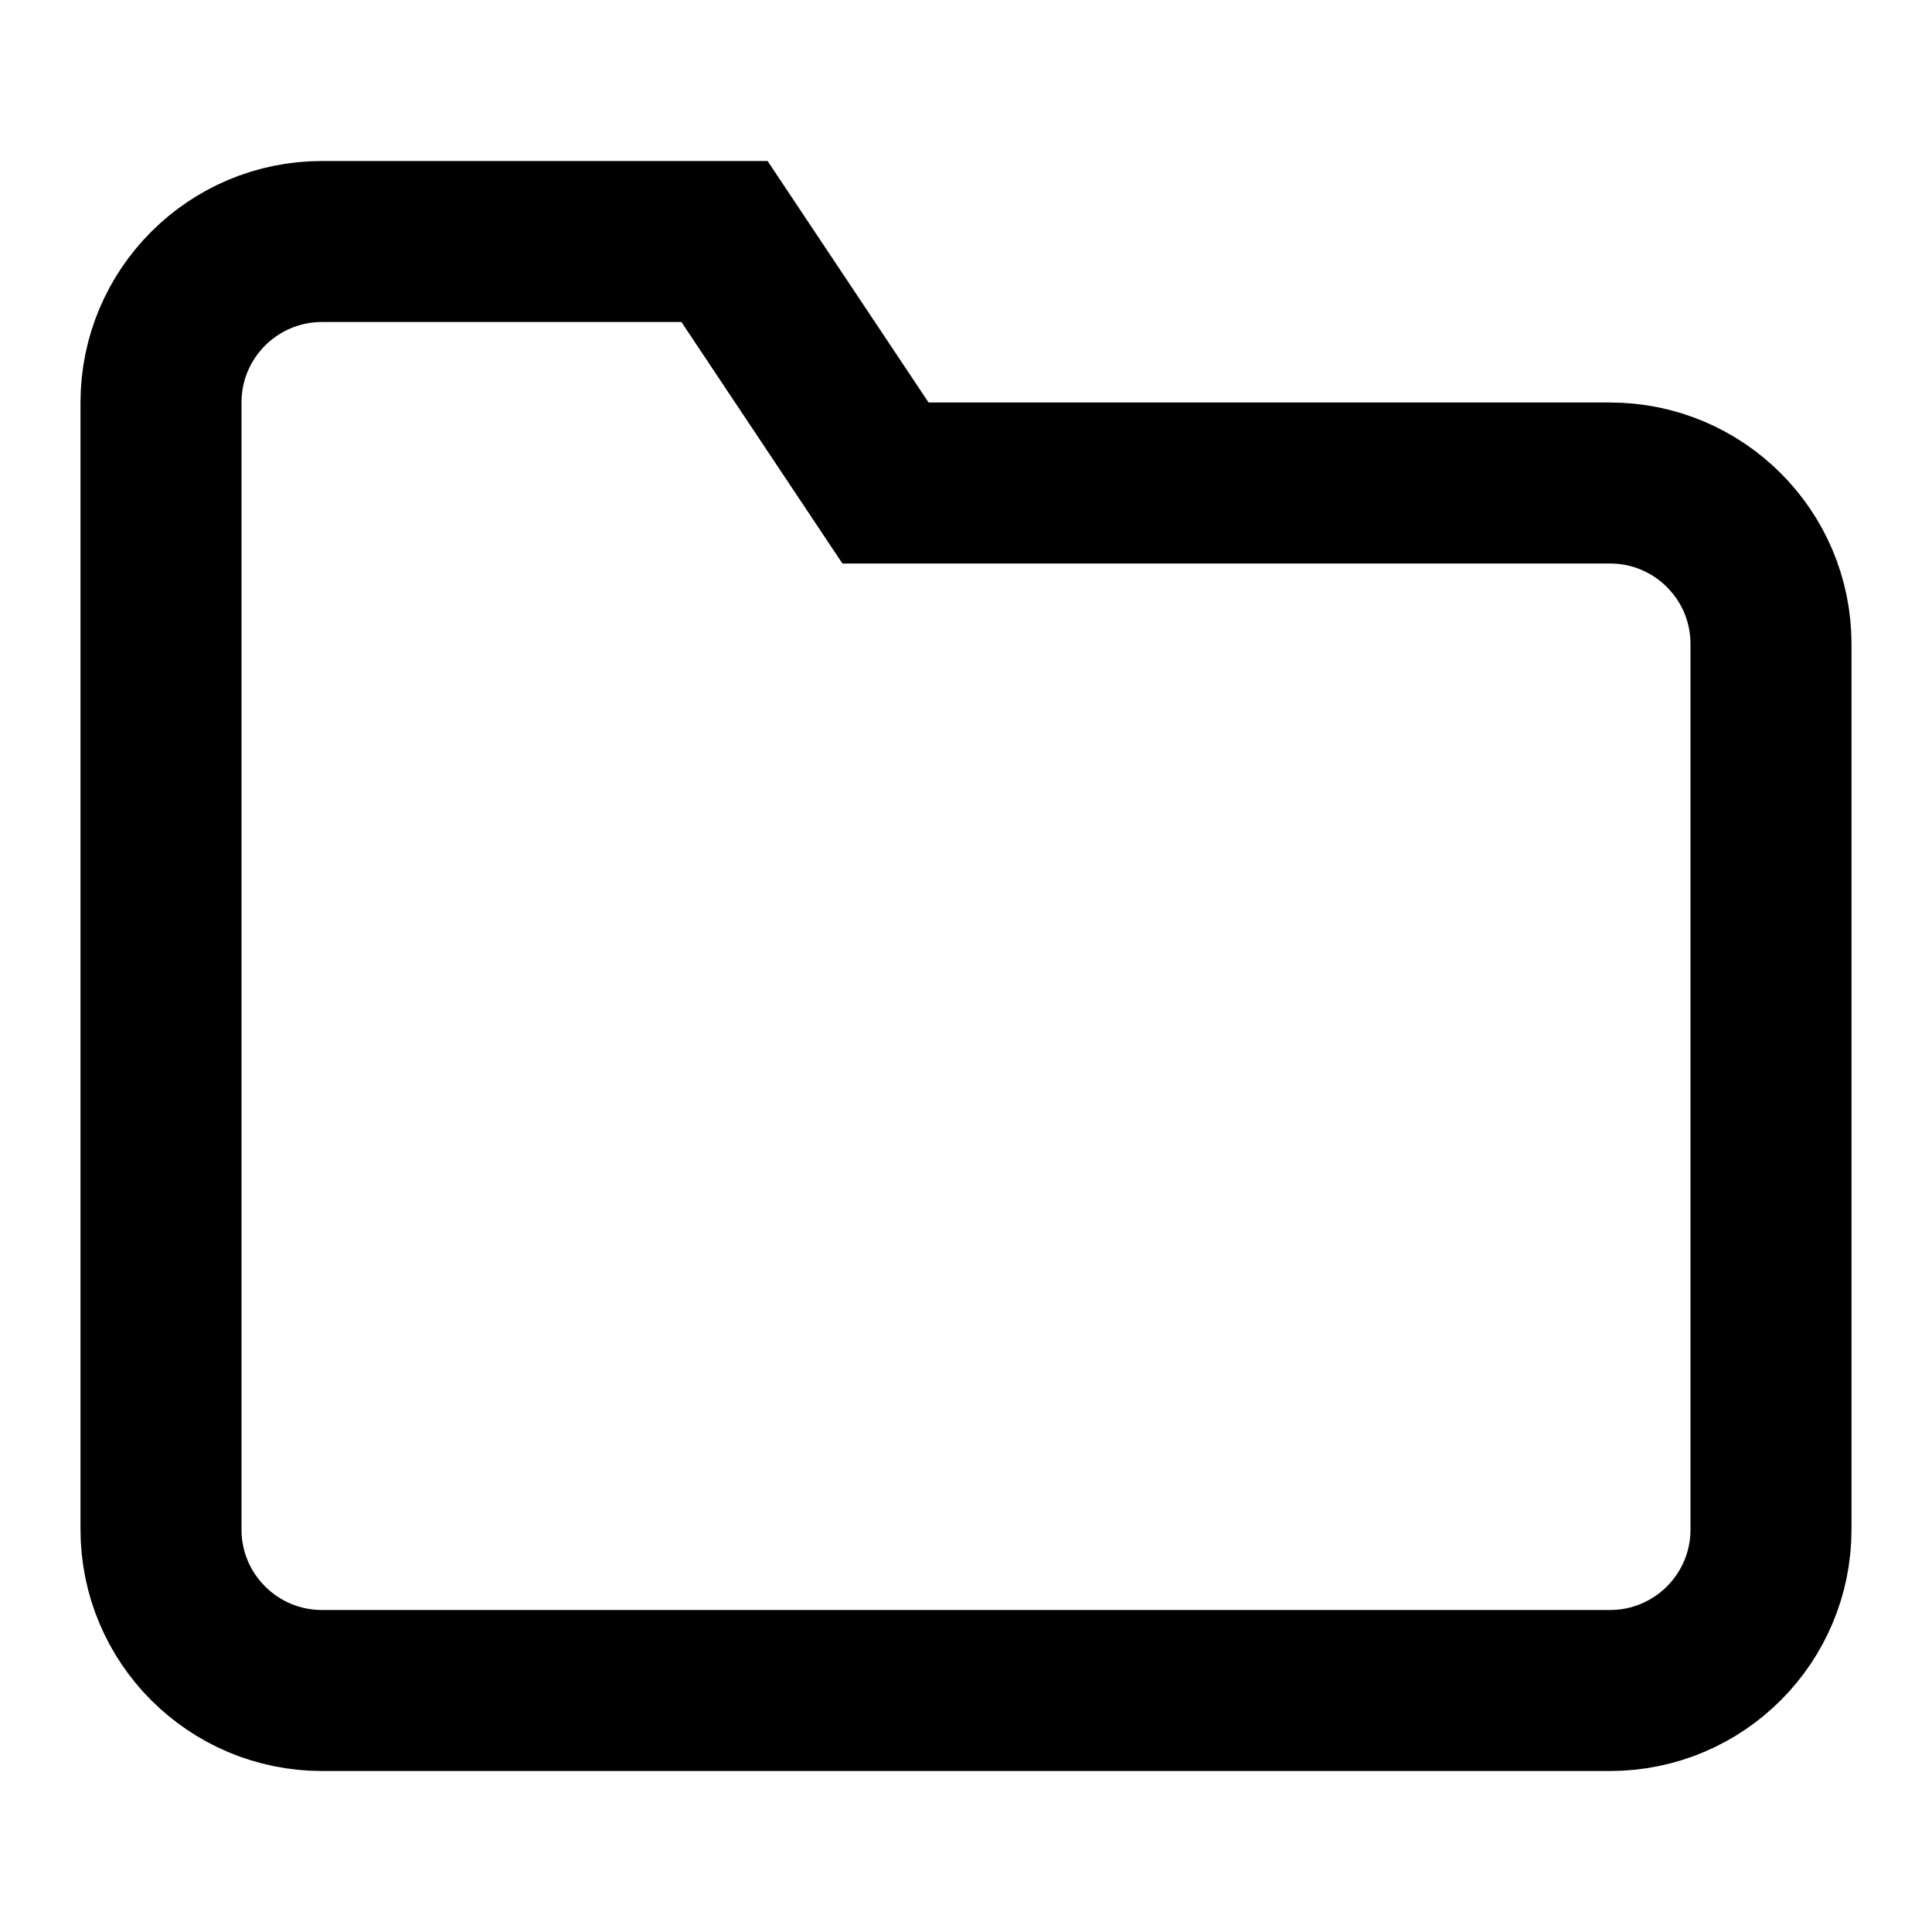
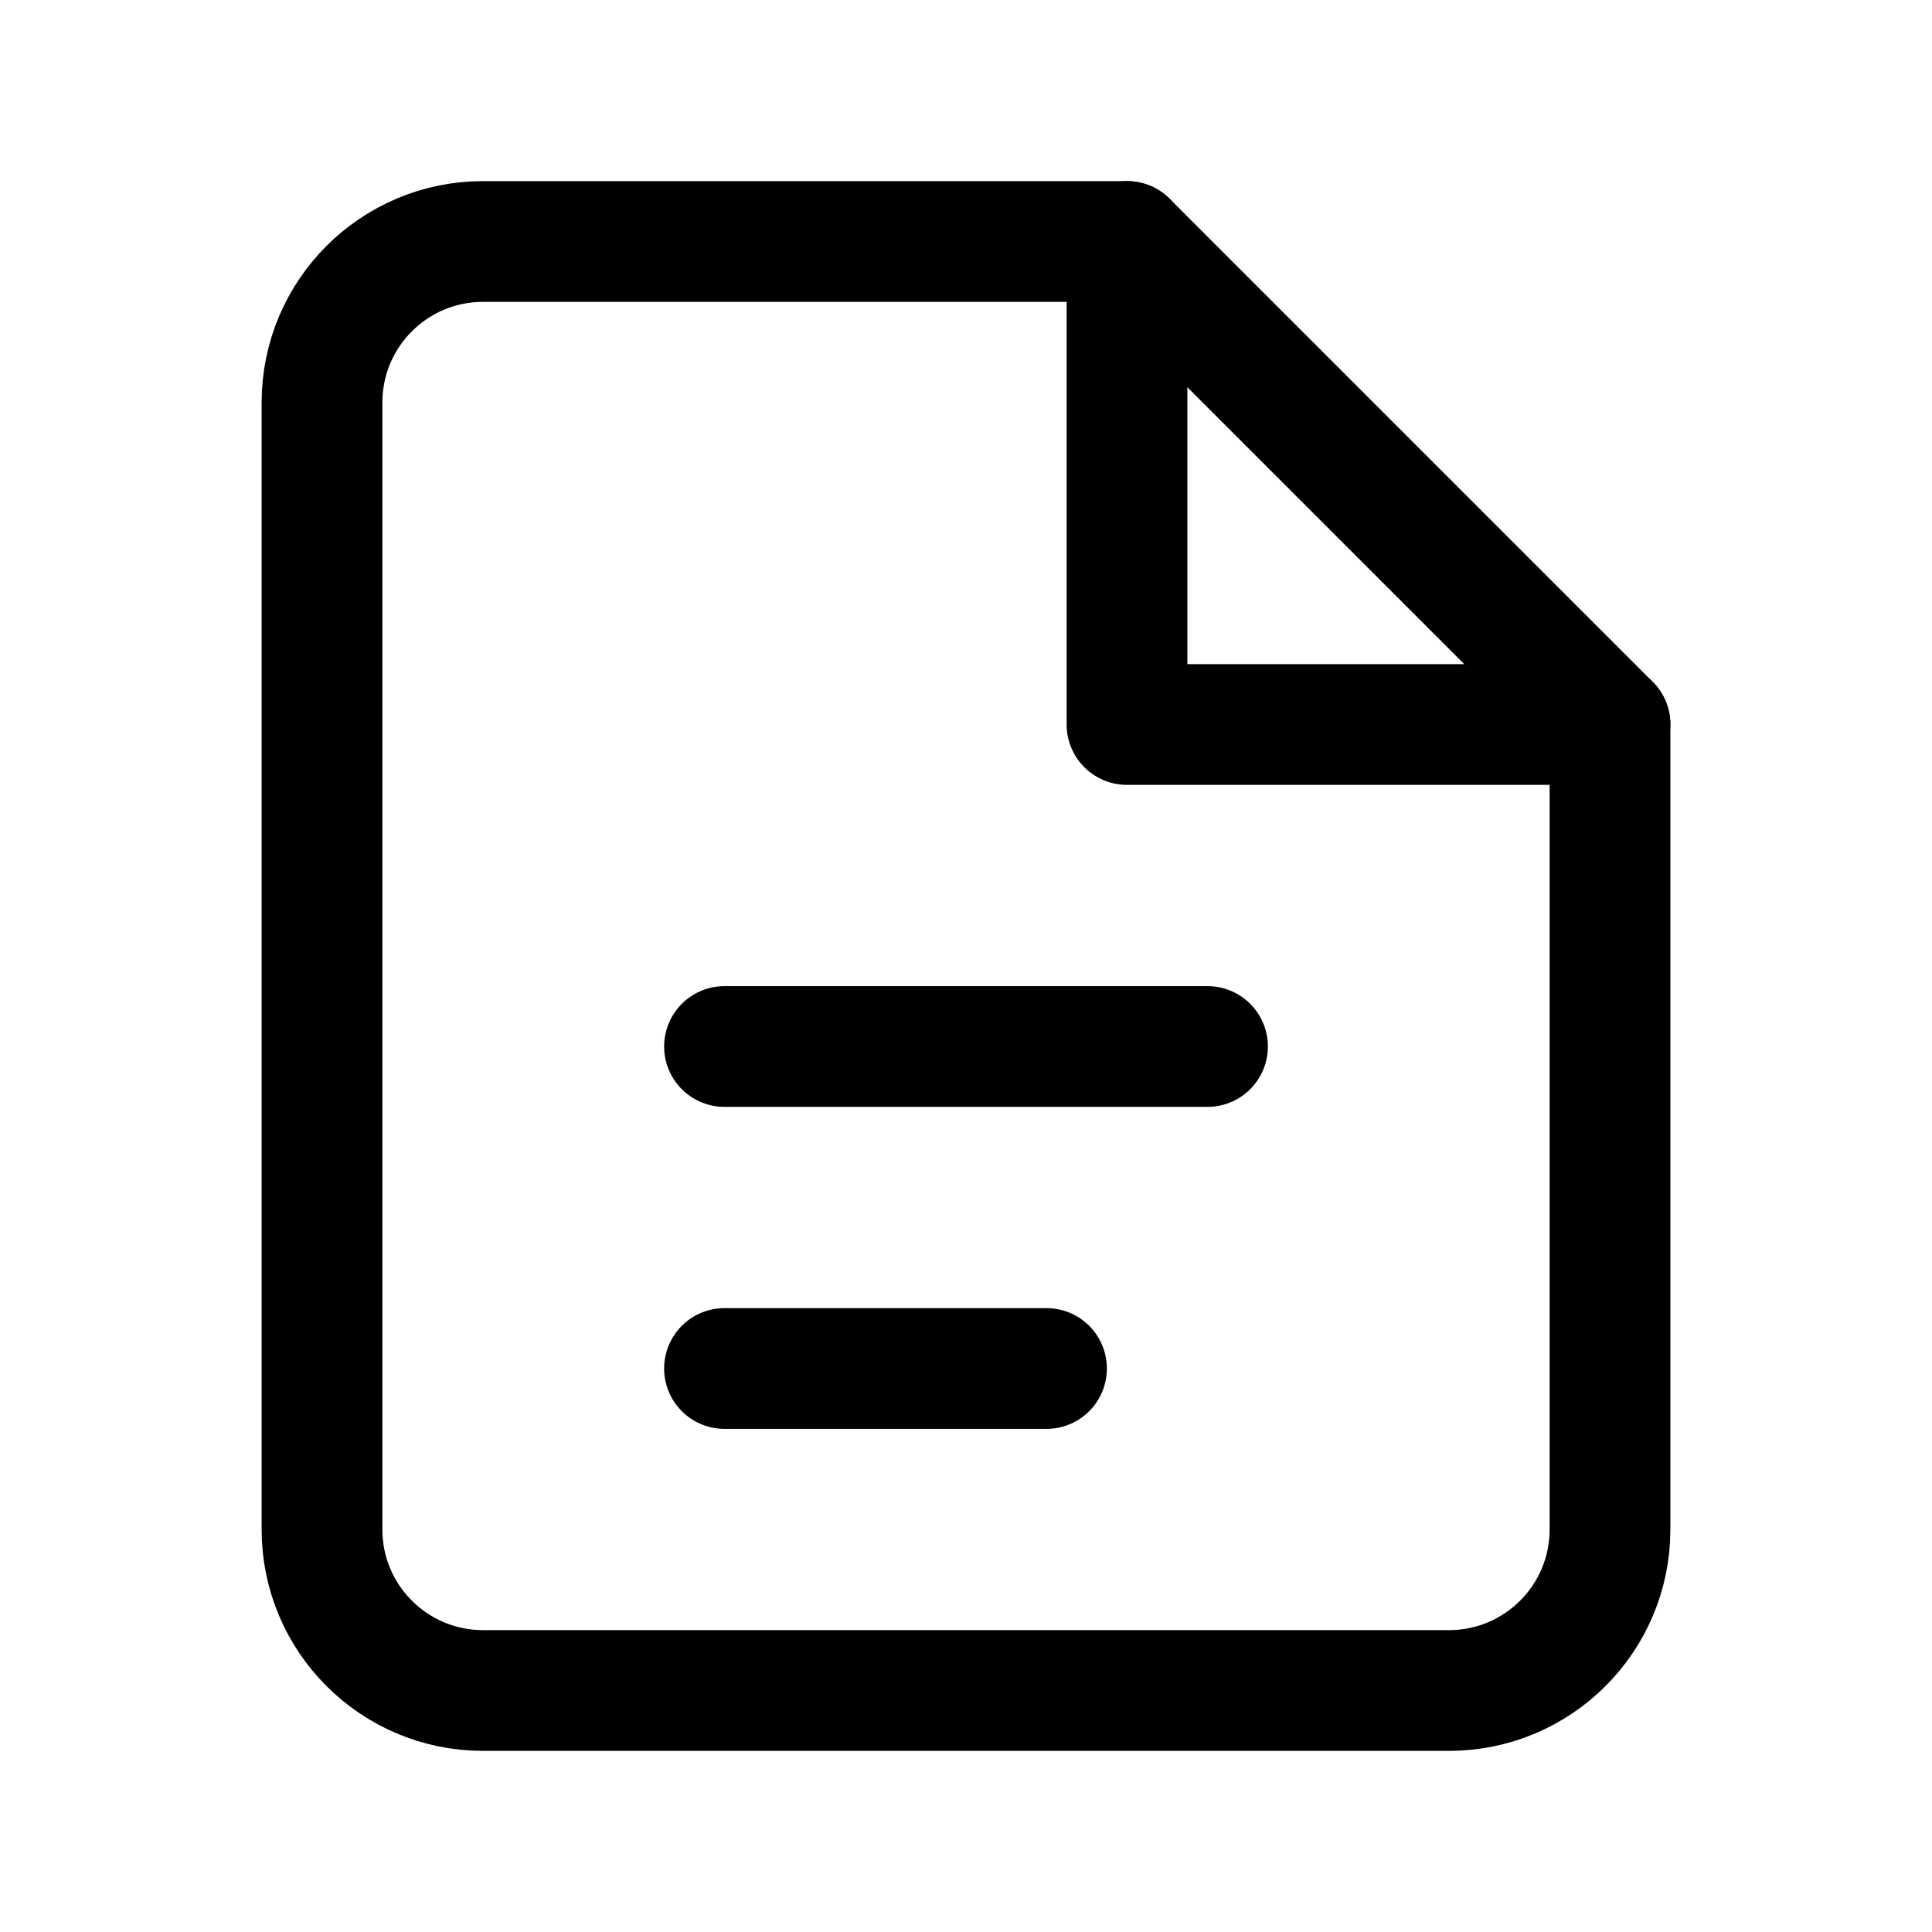
- <svg xmlns="http://www.w3.org/2000/svg" width="13" height="13" viewBox="0 0 24 24" fill="none" stroke="currentColor" stroke-width="2">
-   <path d="M22 19a2 2 0 0 1-2 2H4a2 2 0 0 1-2-2V5a2 2 0 0 1 2-2h5l2 3h9a2 2 0 0 1 2 2z" />
+ <svg xmlns="http://www.w3.org/2000/svg" viewBox="0 0 24 24" fill="none" stroke="currentColor" stroke-width="1.5" stroke-linecap="round" stroke-linejoin="round" aria-hidden="true">
+   <path d="M14 3H6a2 2 0 0 0-2 2v14a2 2 0 0 0 2 2h12a2 2 0 0 0 2-2V9z" />
+   <path d="M14 3v6h6" />
+   <path d="M9 13h6" />
+   <path d="M9 17h4" />
</svg>
